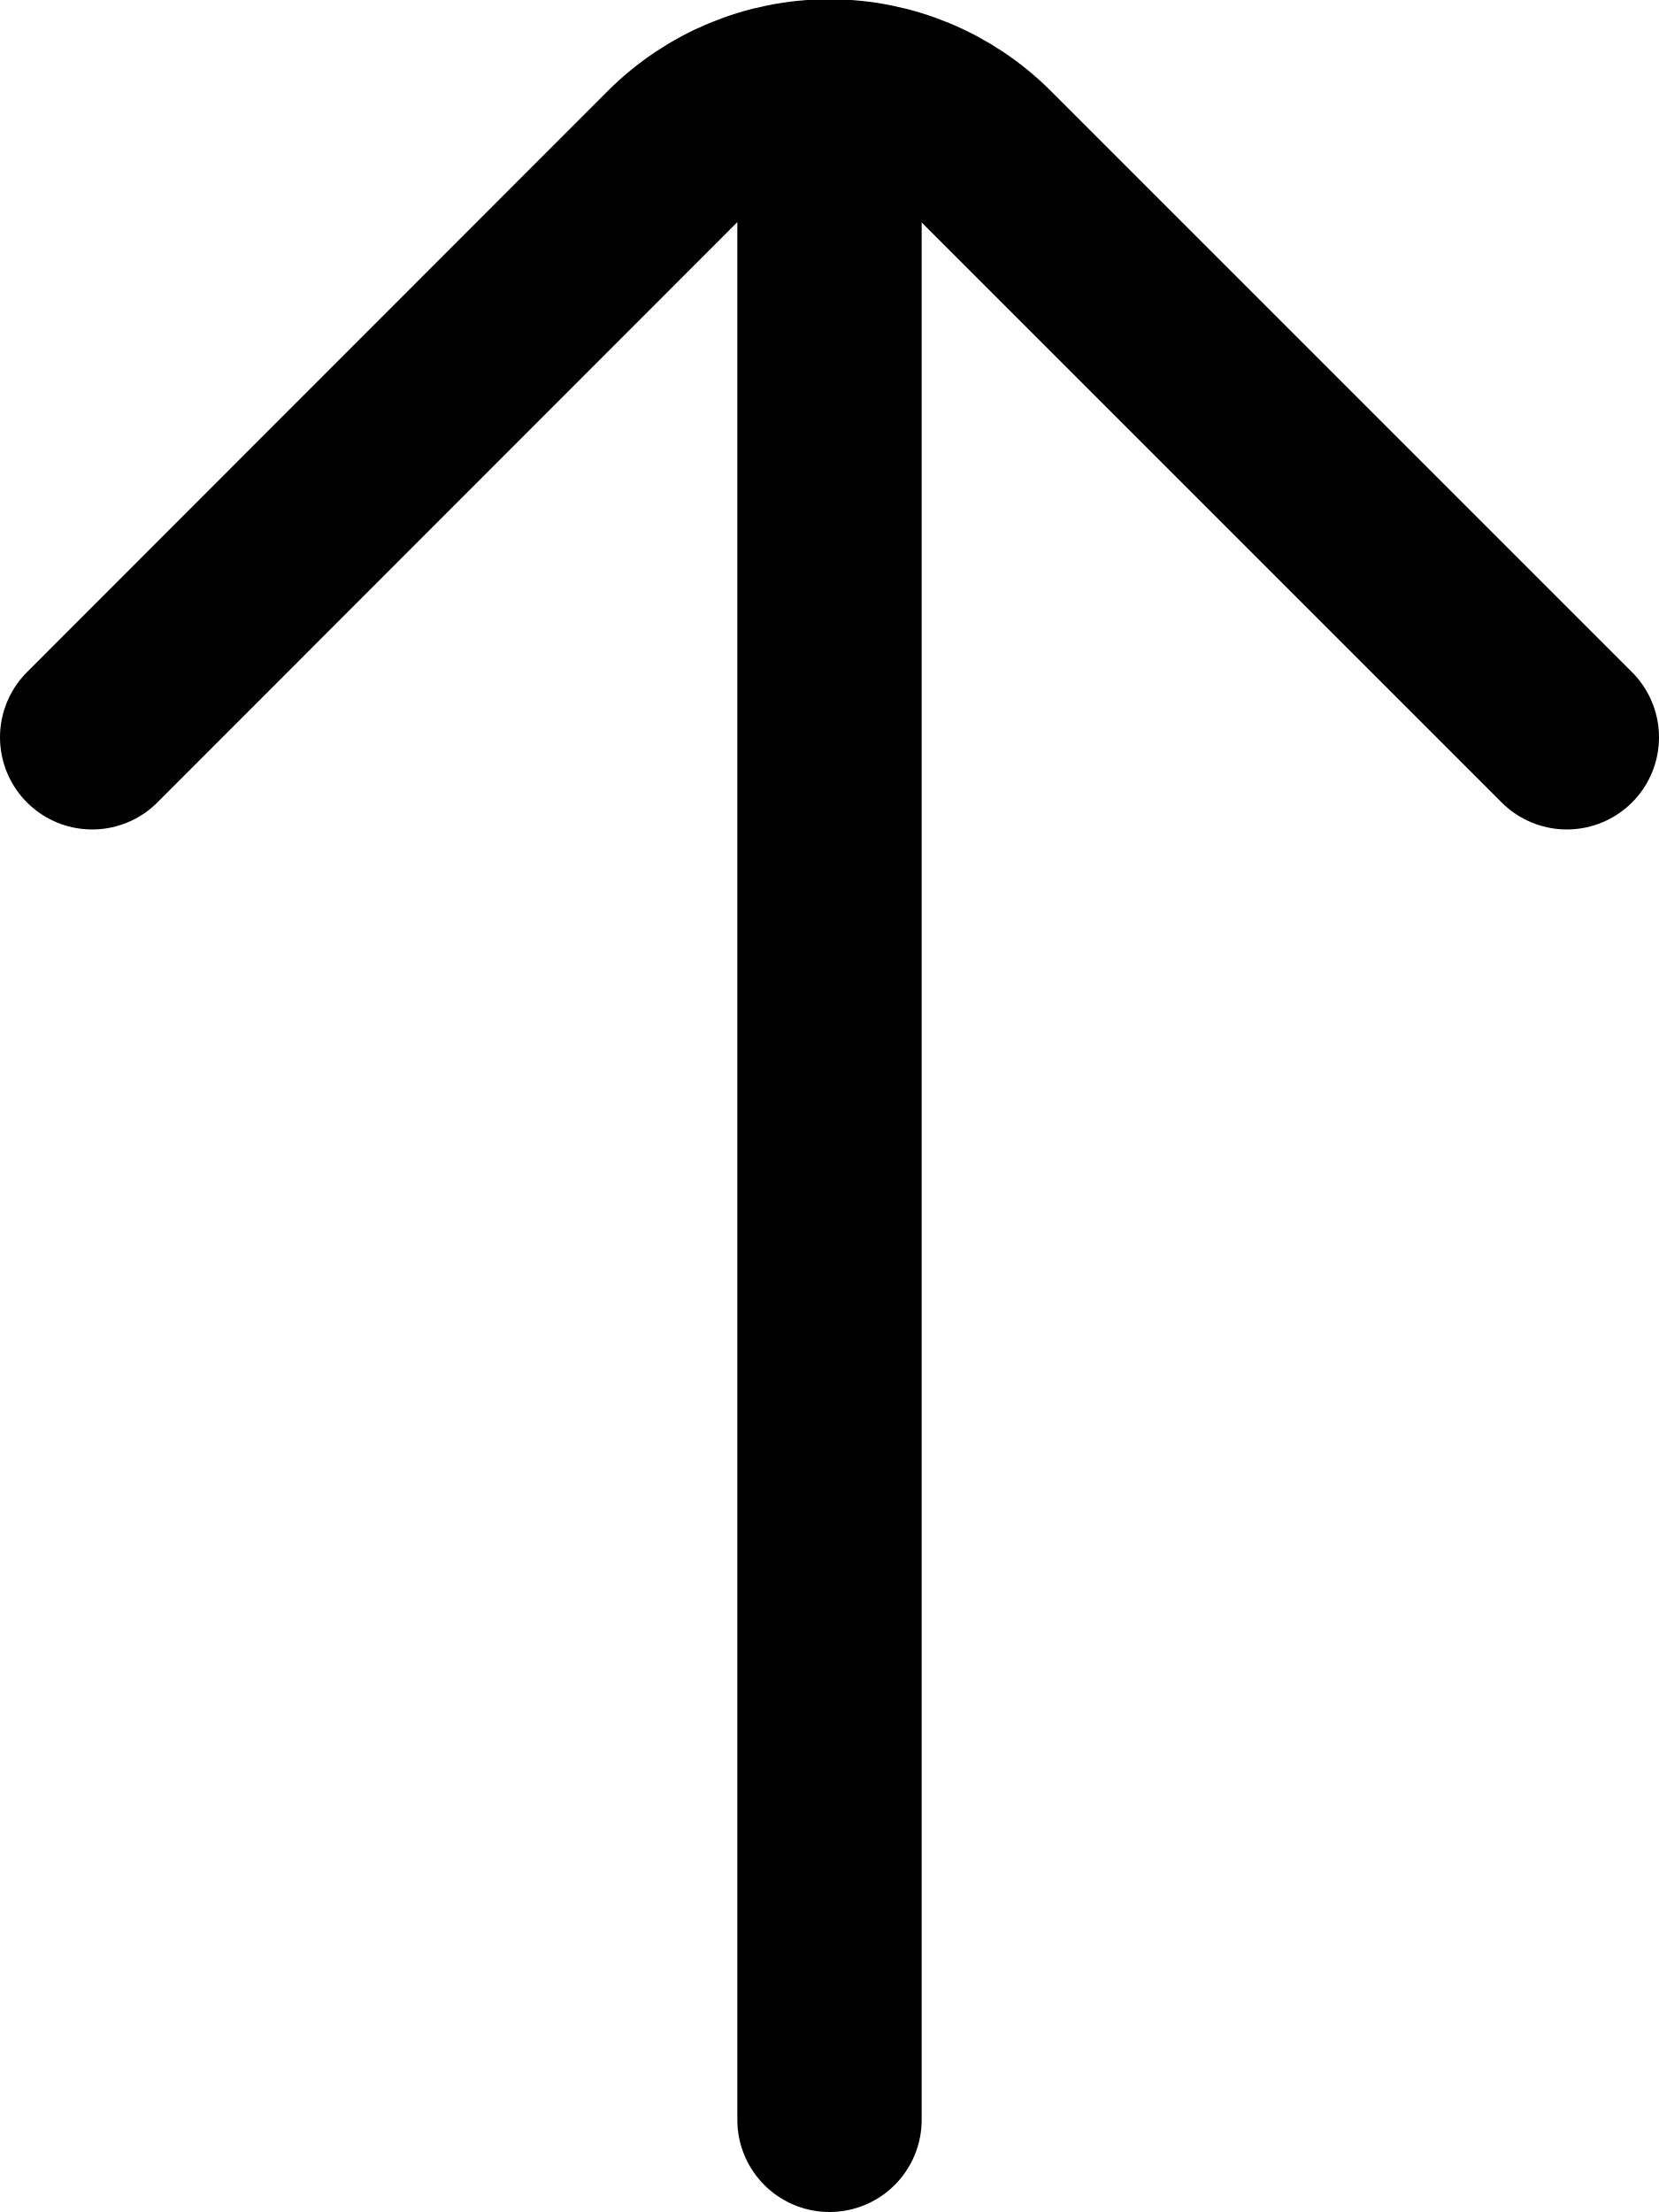
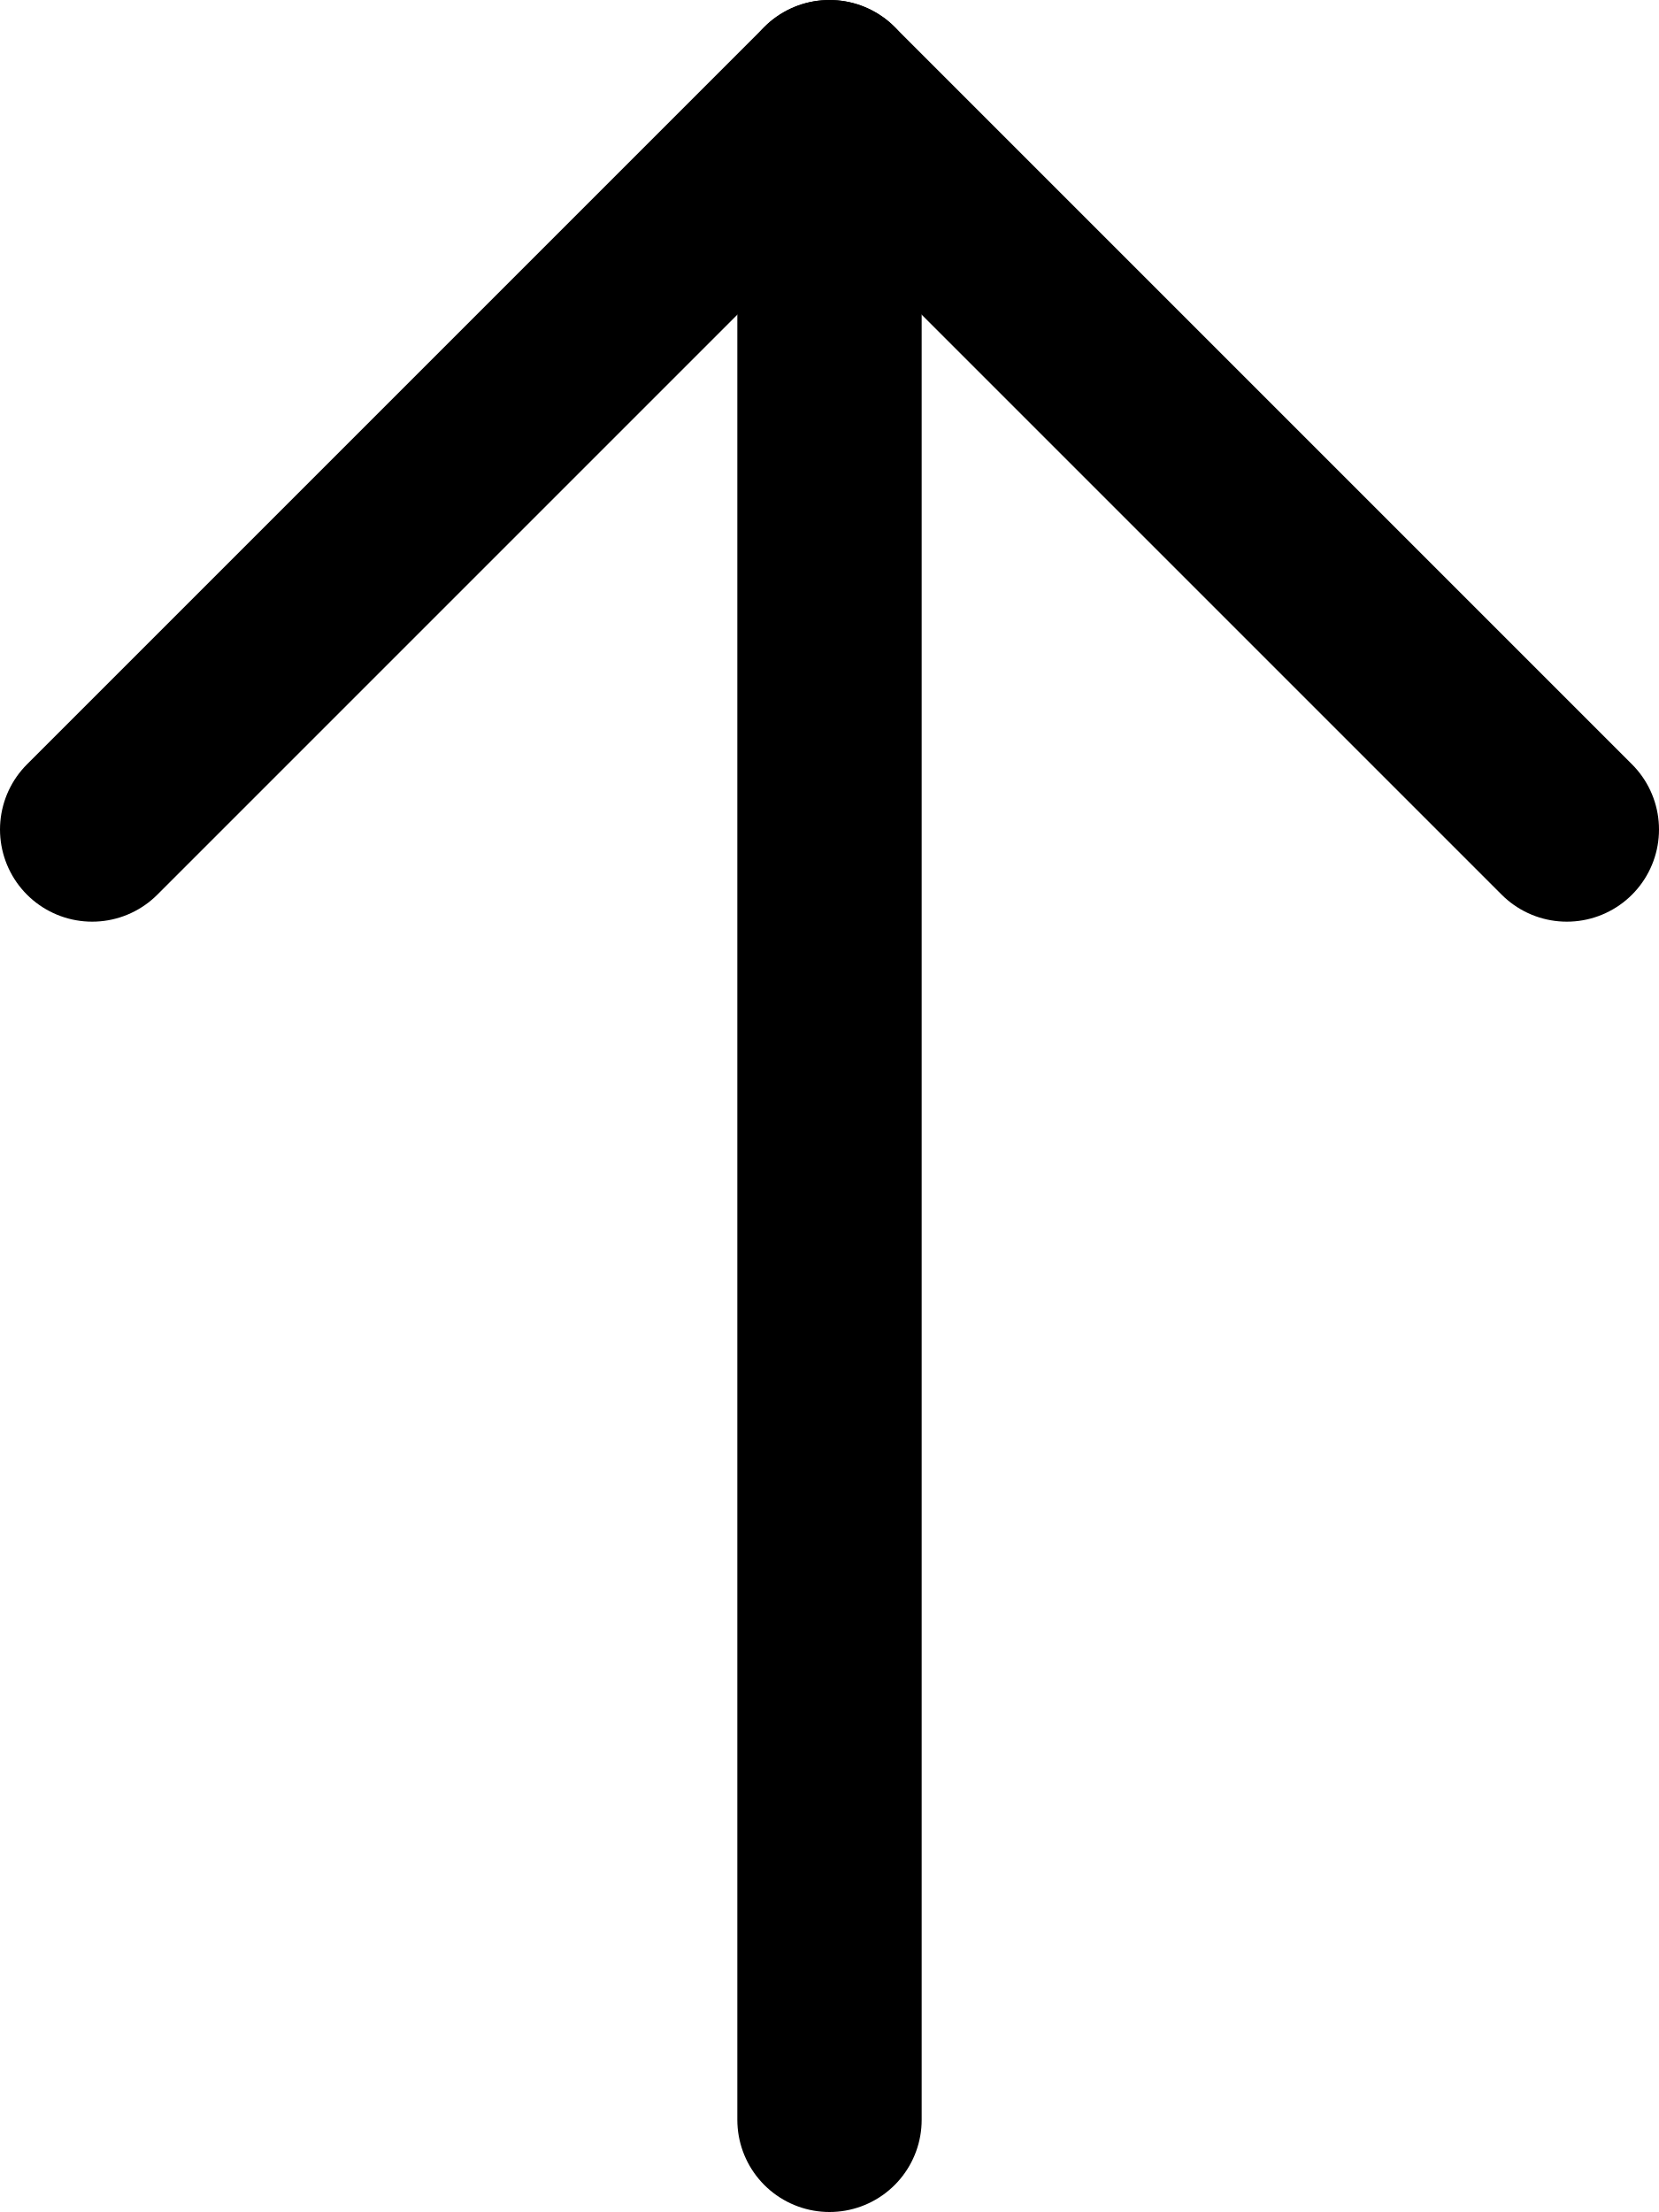
<svg xmlns="http://www.w3.org/2000/svg" width="4.5" height="6" viewBox="0 0 4.5 6" version="1.1" id="svg1">
-   <defs id="defs1">
-     </defs>
+   <defs id="defs1" />
  <g id="layer1">
    <g id="g1" transform="translate(-4,-8.5)" style="stroke:#000000;stroke-opacity:1">
-       <path style="fill:none;fill-opacity:1;stroke:#000000;stroke-width:0.5;stroke-linecap:round;stroke-linejoin:round;stroke-dasharray:none;stroke-opacity:1;paint-order:stroke fill markers" d="M 8.25,10.75 6.674,9.174 a 0.6,0.6 0 0 0 -0.849,0 L 4.25,10.75" id="path3" transform="translate(0,-0.2500985)" />
-       <path style="fill:none;stroke:#000000;stroke-width:0.5;stroke-linecap:round;stroke-linejoin:round;paint-order:fill markers stroke" d="m 6.25,9 v 5.25" id="path1" />
+       <path style="fill:none;fill-opacity:1;stroke:#000000;stroke-width:0.5;stroke-linecap:round;stroke-linejoin:round;stroke-dasharray:none;stroke-opacity:1;paint-order:stroke fill markers" d="m 8.25,10.75 -2,-2 -2,2" id="path3" />
+       <path style="fill:none;stroke:#000000;stroke-width:0.5;stroke-linecap:round;stroke-linejoin:round;paint-order:fill markers stroke" d="m 6.25,8.75 v 5.5" id="path1" />
    </g>
  </g>
</svg>
